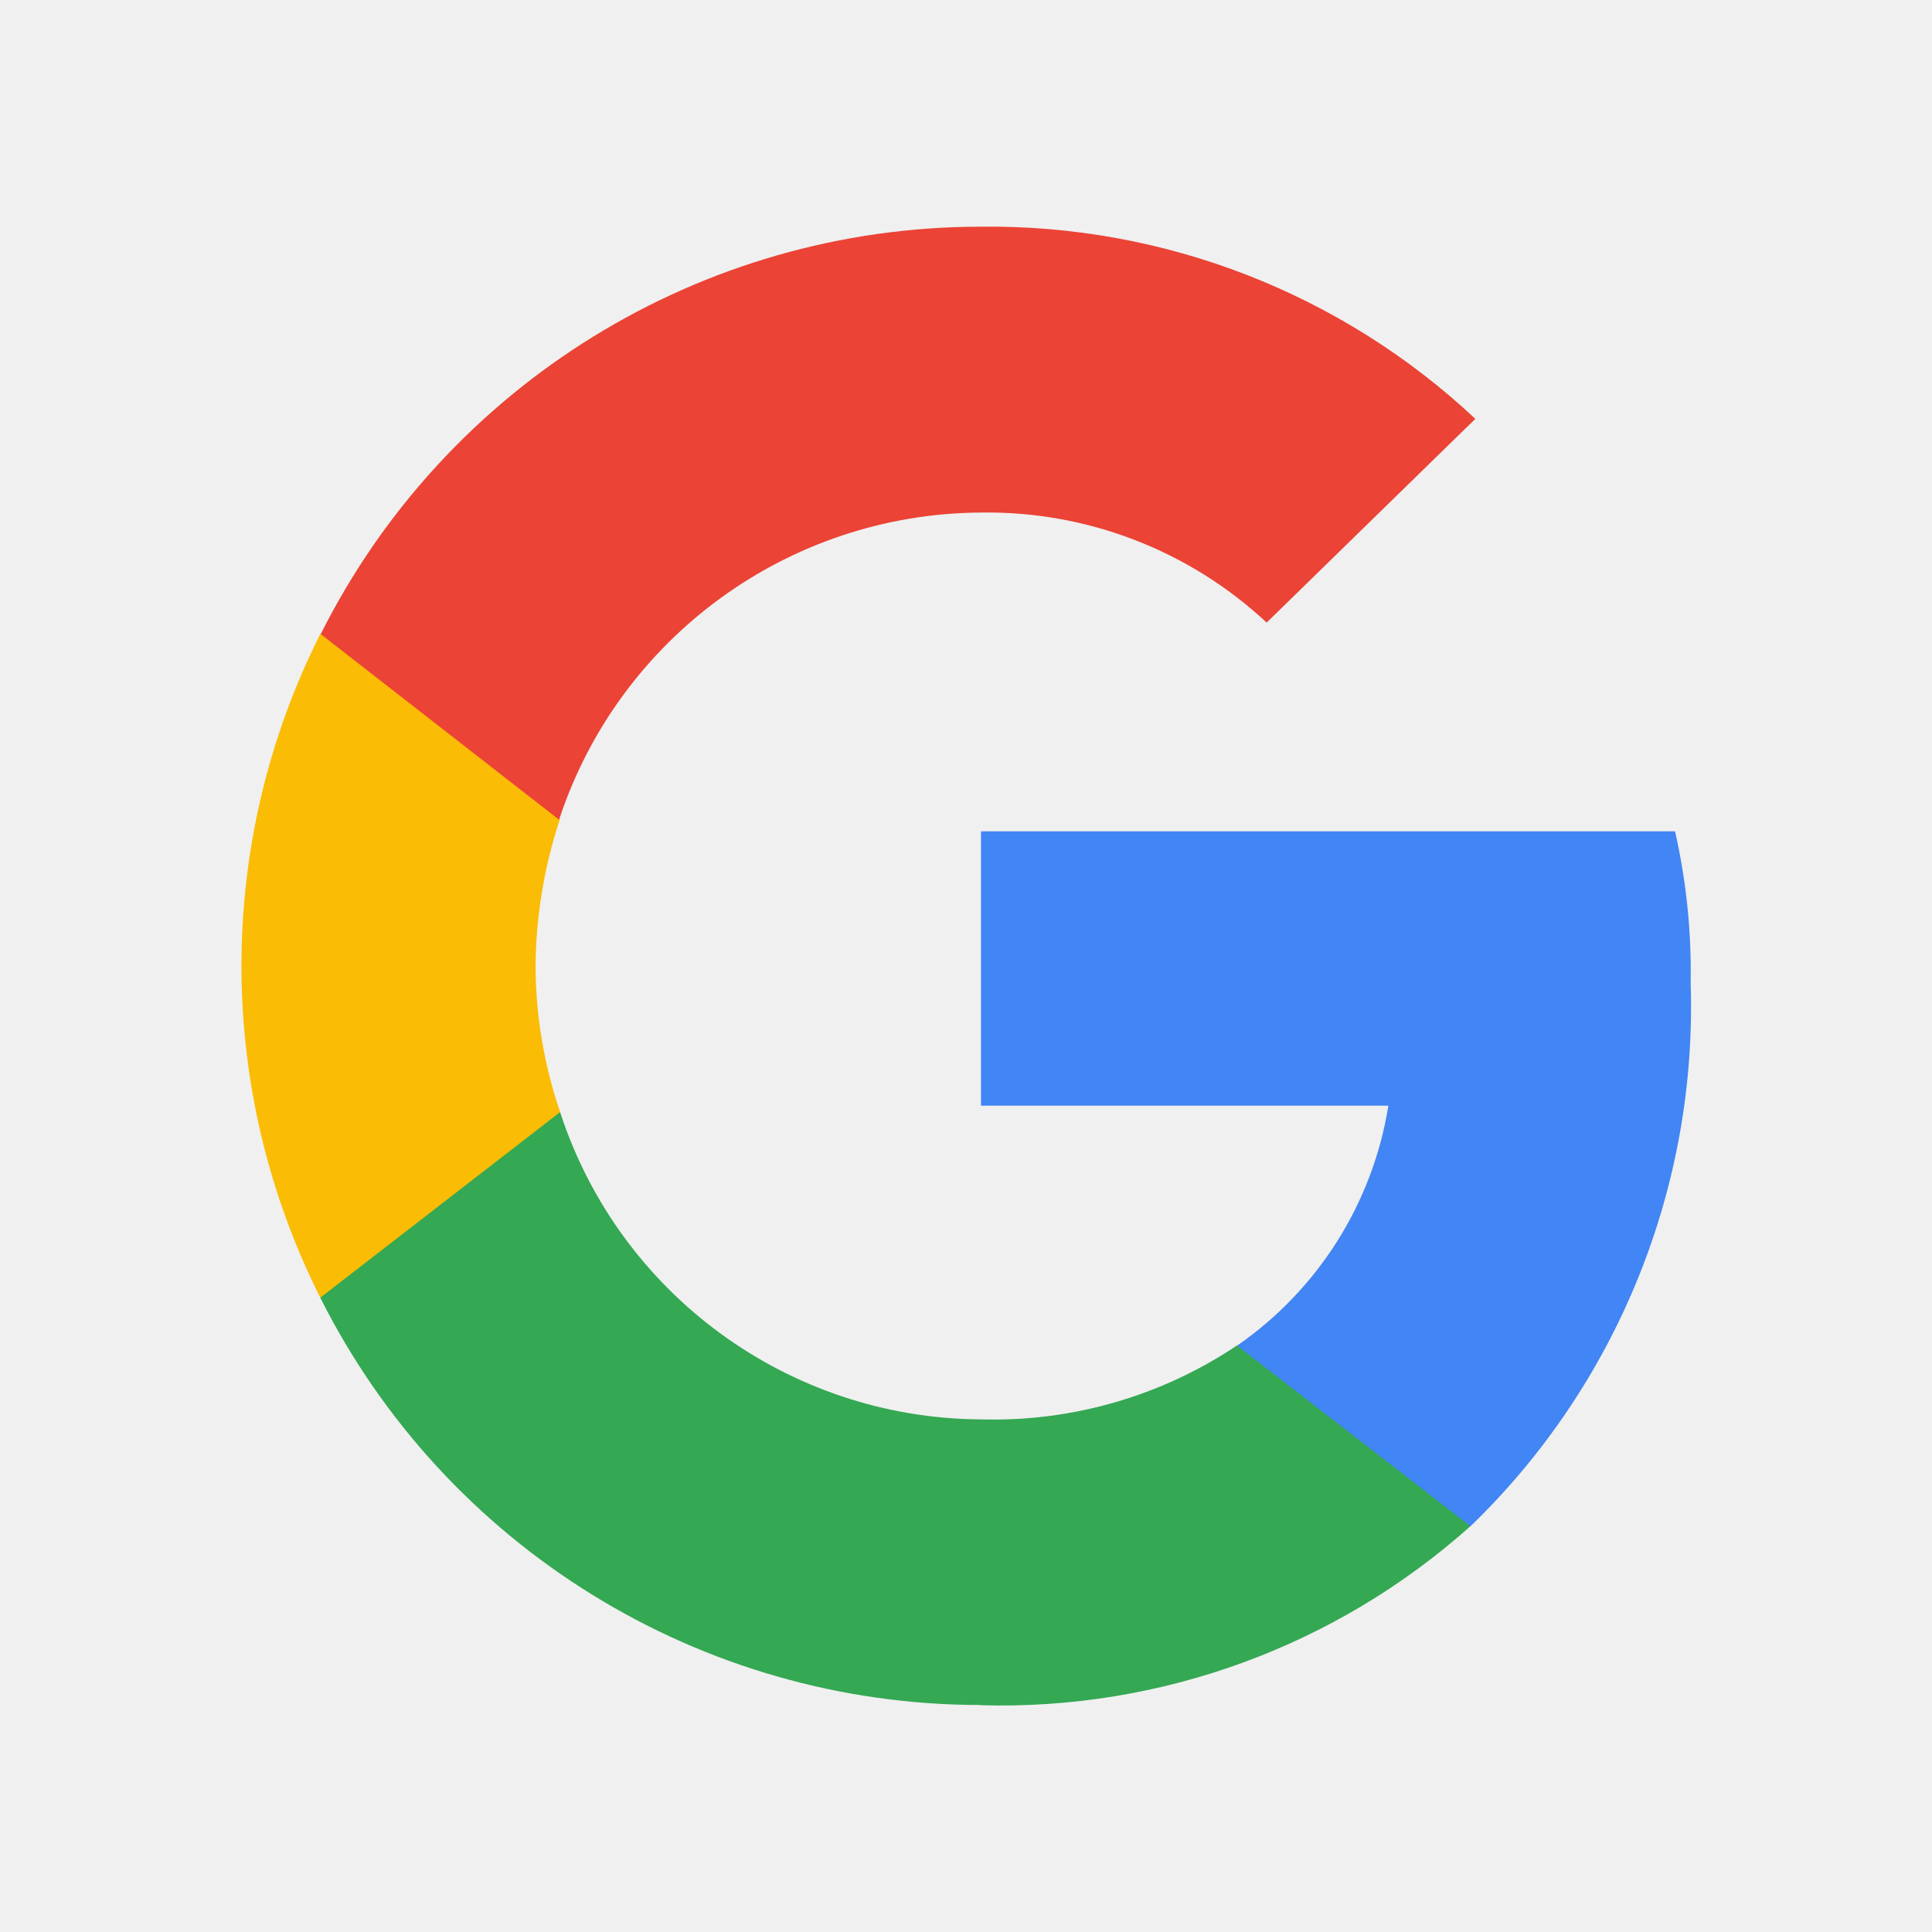
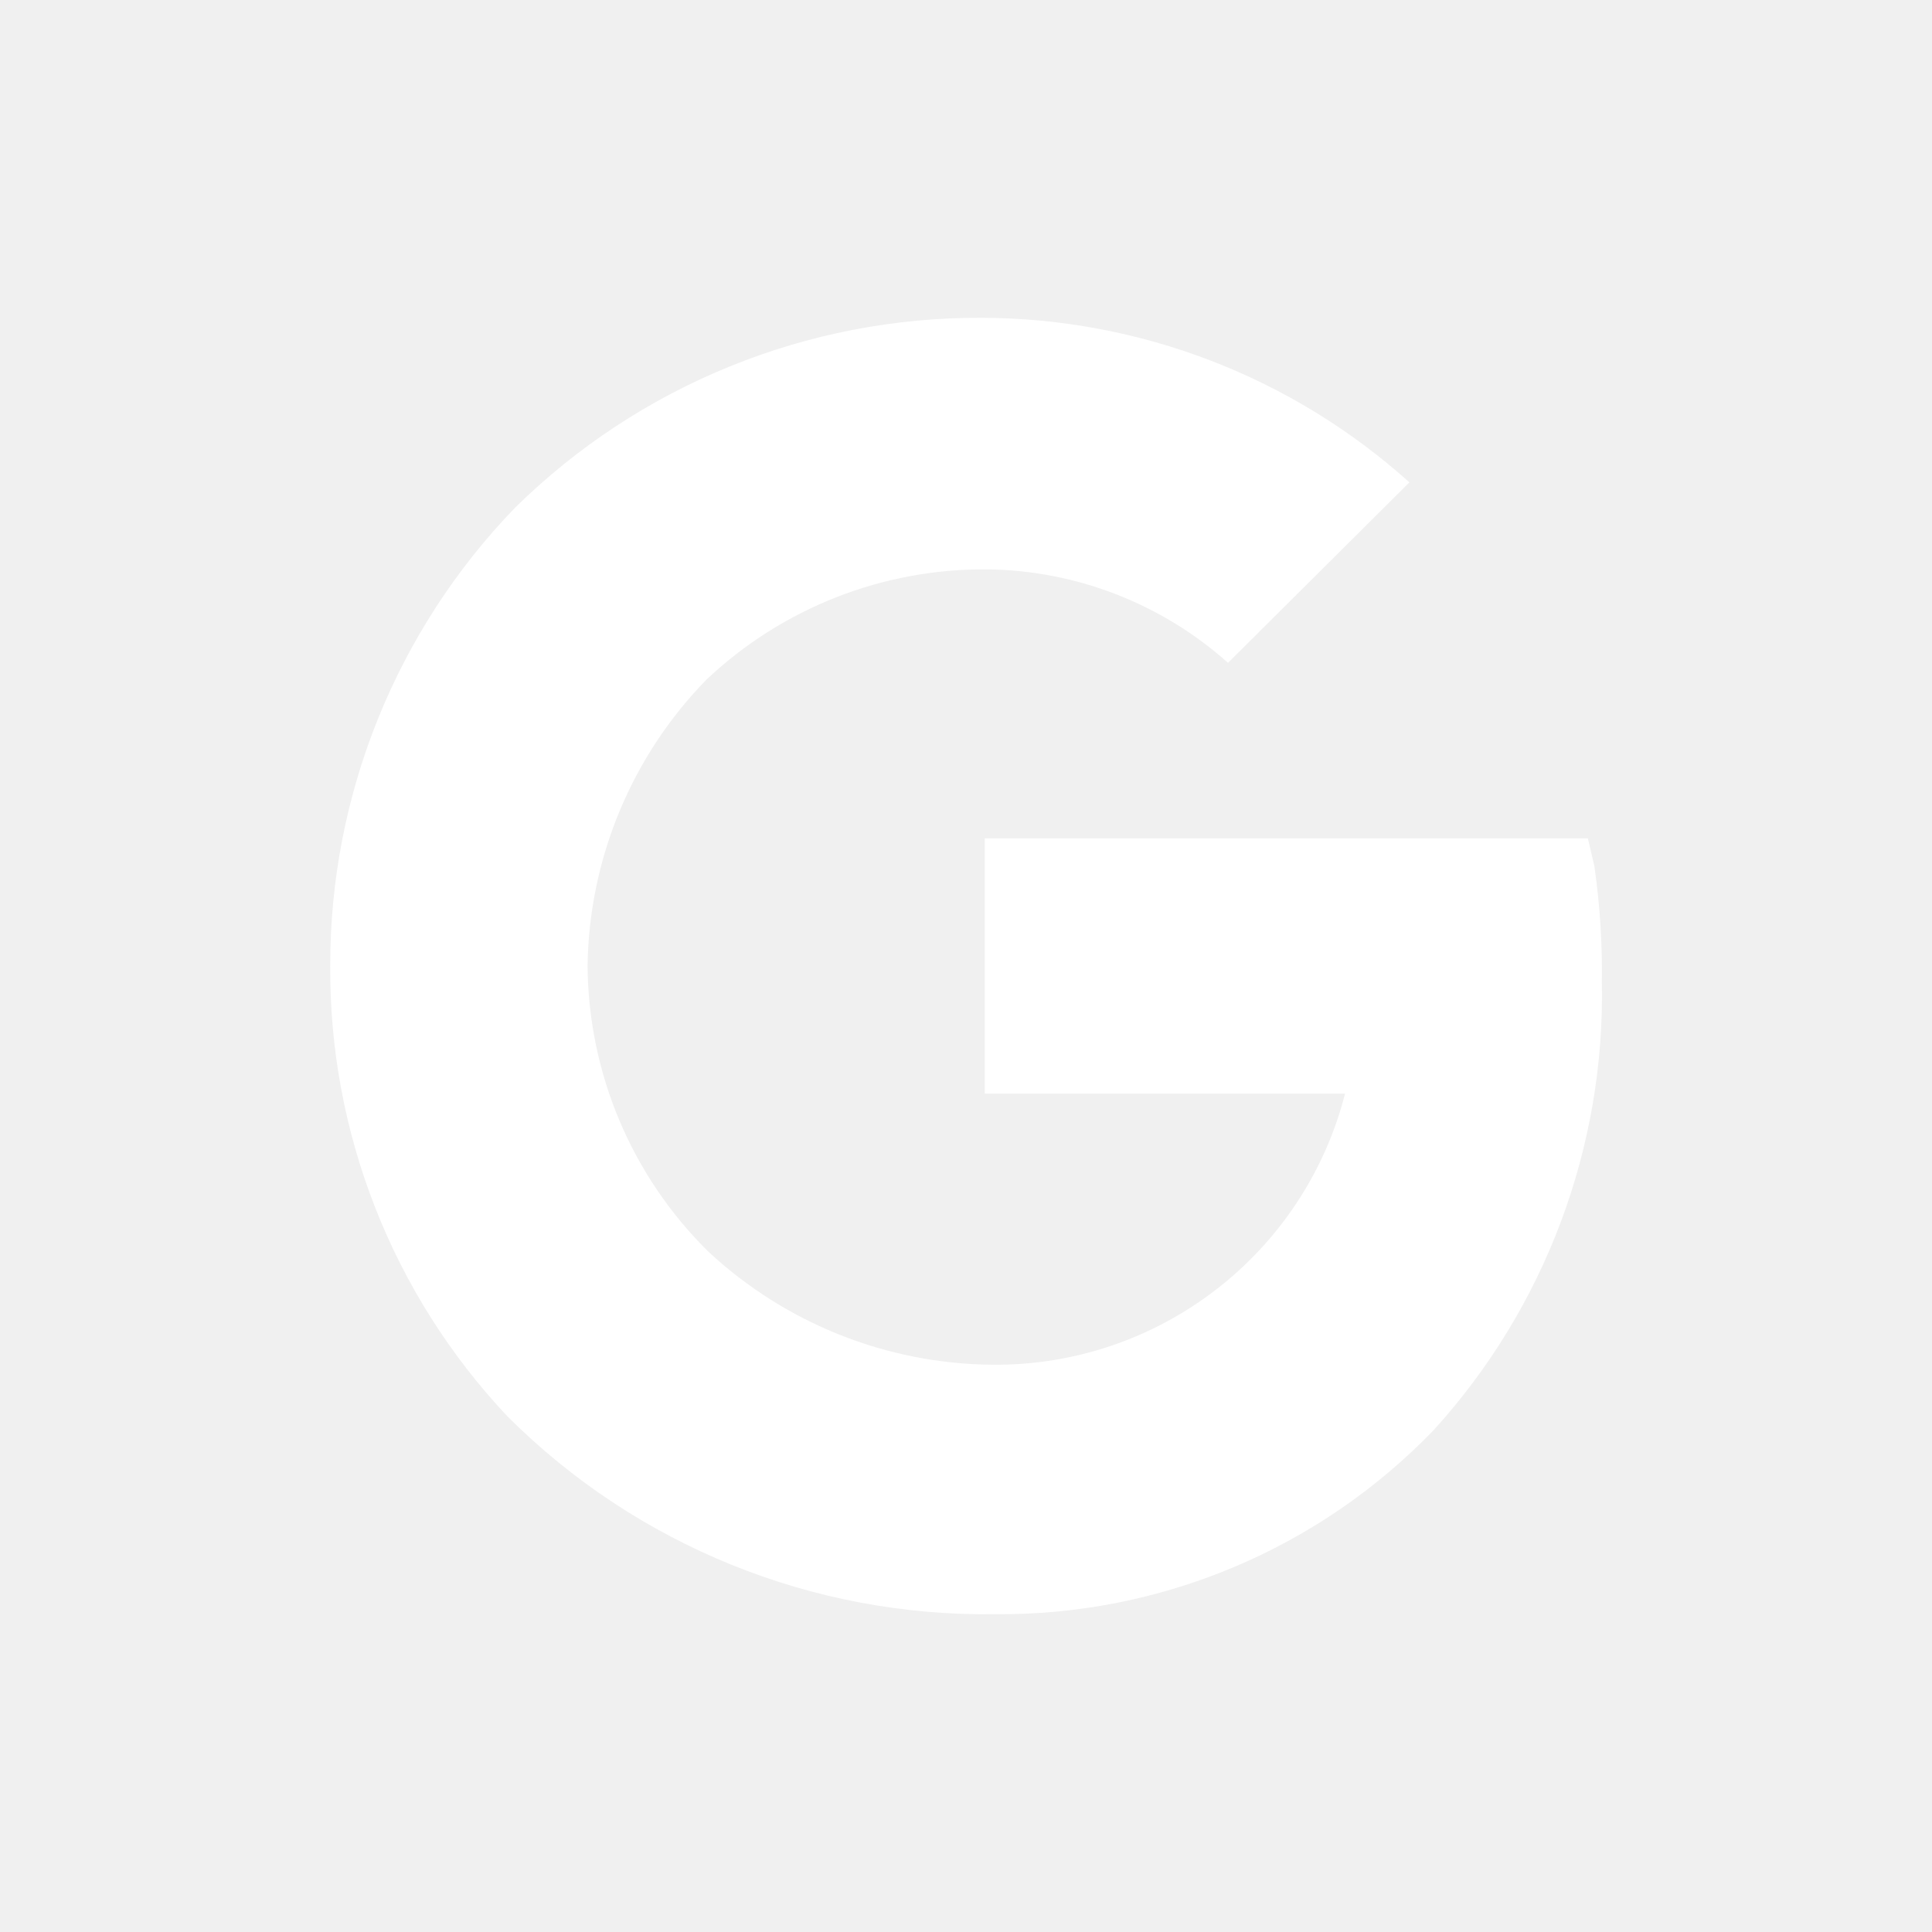
<svg xmlns="http://www.w3.org/2000/svg" width="24" height="24" viewBox="0 0 24 24">
-   <g id="Mask_Group_17" data-name="Mask Group 17" transform="translate(0 0)" clip-path="url(#clip-path)">
-     <g id="_0201d58bbb764b6" data-name="0201d58bbb764b6" transform="translate(3 2.816)">
-       <path id="Path_1794" data-name="Path 1794" d="M312.9,250.549a7.87,7.87,0,0,0-.194-1.877h-8.622v3.408h5.061a4.488,4.488,0,0,1-1.878,2.98l-.017.114,2.726,2.112.189.019a8.979,8.979,0,0,0,2.735-6.755" transform="translate(-294.898 -241.161)" fill="#4285f4" />
-       <path id="Path_1795" data-name="Path 1795" d="M40.639,371.59a8.753,8.753,0,0,0,6.082-2.224l-2.9-2.245a5.435,5.435,0,0,1-3.184.918,5.529,5.529,0,0,1-5.224-3.816l-.108.009-2.835,2.194-.037.1a9.177,9.177,0,0,0,8.2,5.061" transform="translate(-31.455 -353.223)" fill="#34a853" />
-       <path id="Path_1796" data-name="Path 1796" d="M3.959,172.086a5.654,5.654,0,0,1-.306-1.816,5.941,5.941,0,0,1,.3-1.816l-.005-.122L1.073,166.1l-.094.045a9.164,9.164,0,0,0,0,8.245l2.98-2.306" transform="translate(0 -161.086)" fill="#fbbc05" />
-       <path id="Path_1797" data-name="Path 1797" d="M40.639,3.551a5.09,5.09,0,0,1,3.551,1.367l2.592-2.531A8.823,8.823,0,0,0,40.639,0a9.177,9.177,0,0,0-8.2,5.061L35.4,7.367a5.551,5.551,0,0,1,5.235-3.816" transform="translate(-31.455)" fill="#eb4335" />
-     </g>
+   <g id="Group_1800" data-name="Group 1800" transform="translate(-1419 -698)">
+     <rect id="Rectangle_563" data-name="Rectangle 563" width="24" height="24" transform="translate(1419 698)" fill="none" />
+     <path id="Icon_ionic-logo-google" data-name="Icon ionic-logo-google" d="M19.36,10.192l-.081-.345H11.787v3.171h4.476a4.48,4.48,0,0,1-4.383,3.368,5.241,5.241,0,0,1-3.527-1.405,5.035,5.035,0,0,1-1.5-3.554,5.194,5.194,0,0,1,1.475-3.55,5.018,5.018,0,0,1,3.5-1.371,4.57,4.57,0,0,1,2.981,1.161l2.253-2.242a7.973,7.973,0,0,0-5.308-2.044h0A8.206,8.206,0,0,0,5.948,5.744a8.173,8.173,0,0,0-2.292,5.687,8.09,8.09,0,0,0,2.2,5.595,8.4,8.4,0,0,0,6.059,2.459A7.474,7.474,0,0,0,17.362,17.2a8.037,8.037,0,0,0,2.091-5.567A9.27,9.27,0,0,0,19.36,10.192Z" transform="translate(1419.446 698.567)" fill="#fff" />
  </g>
</svg>
